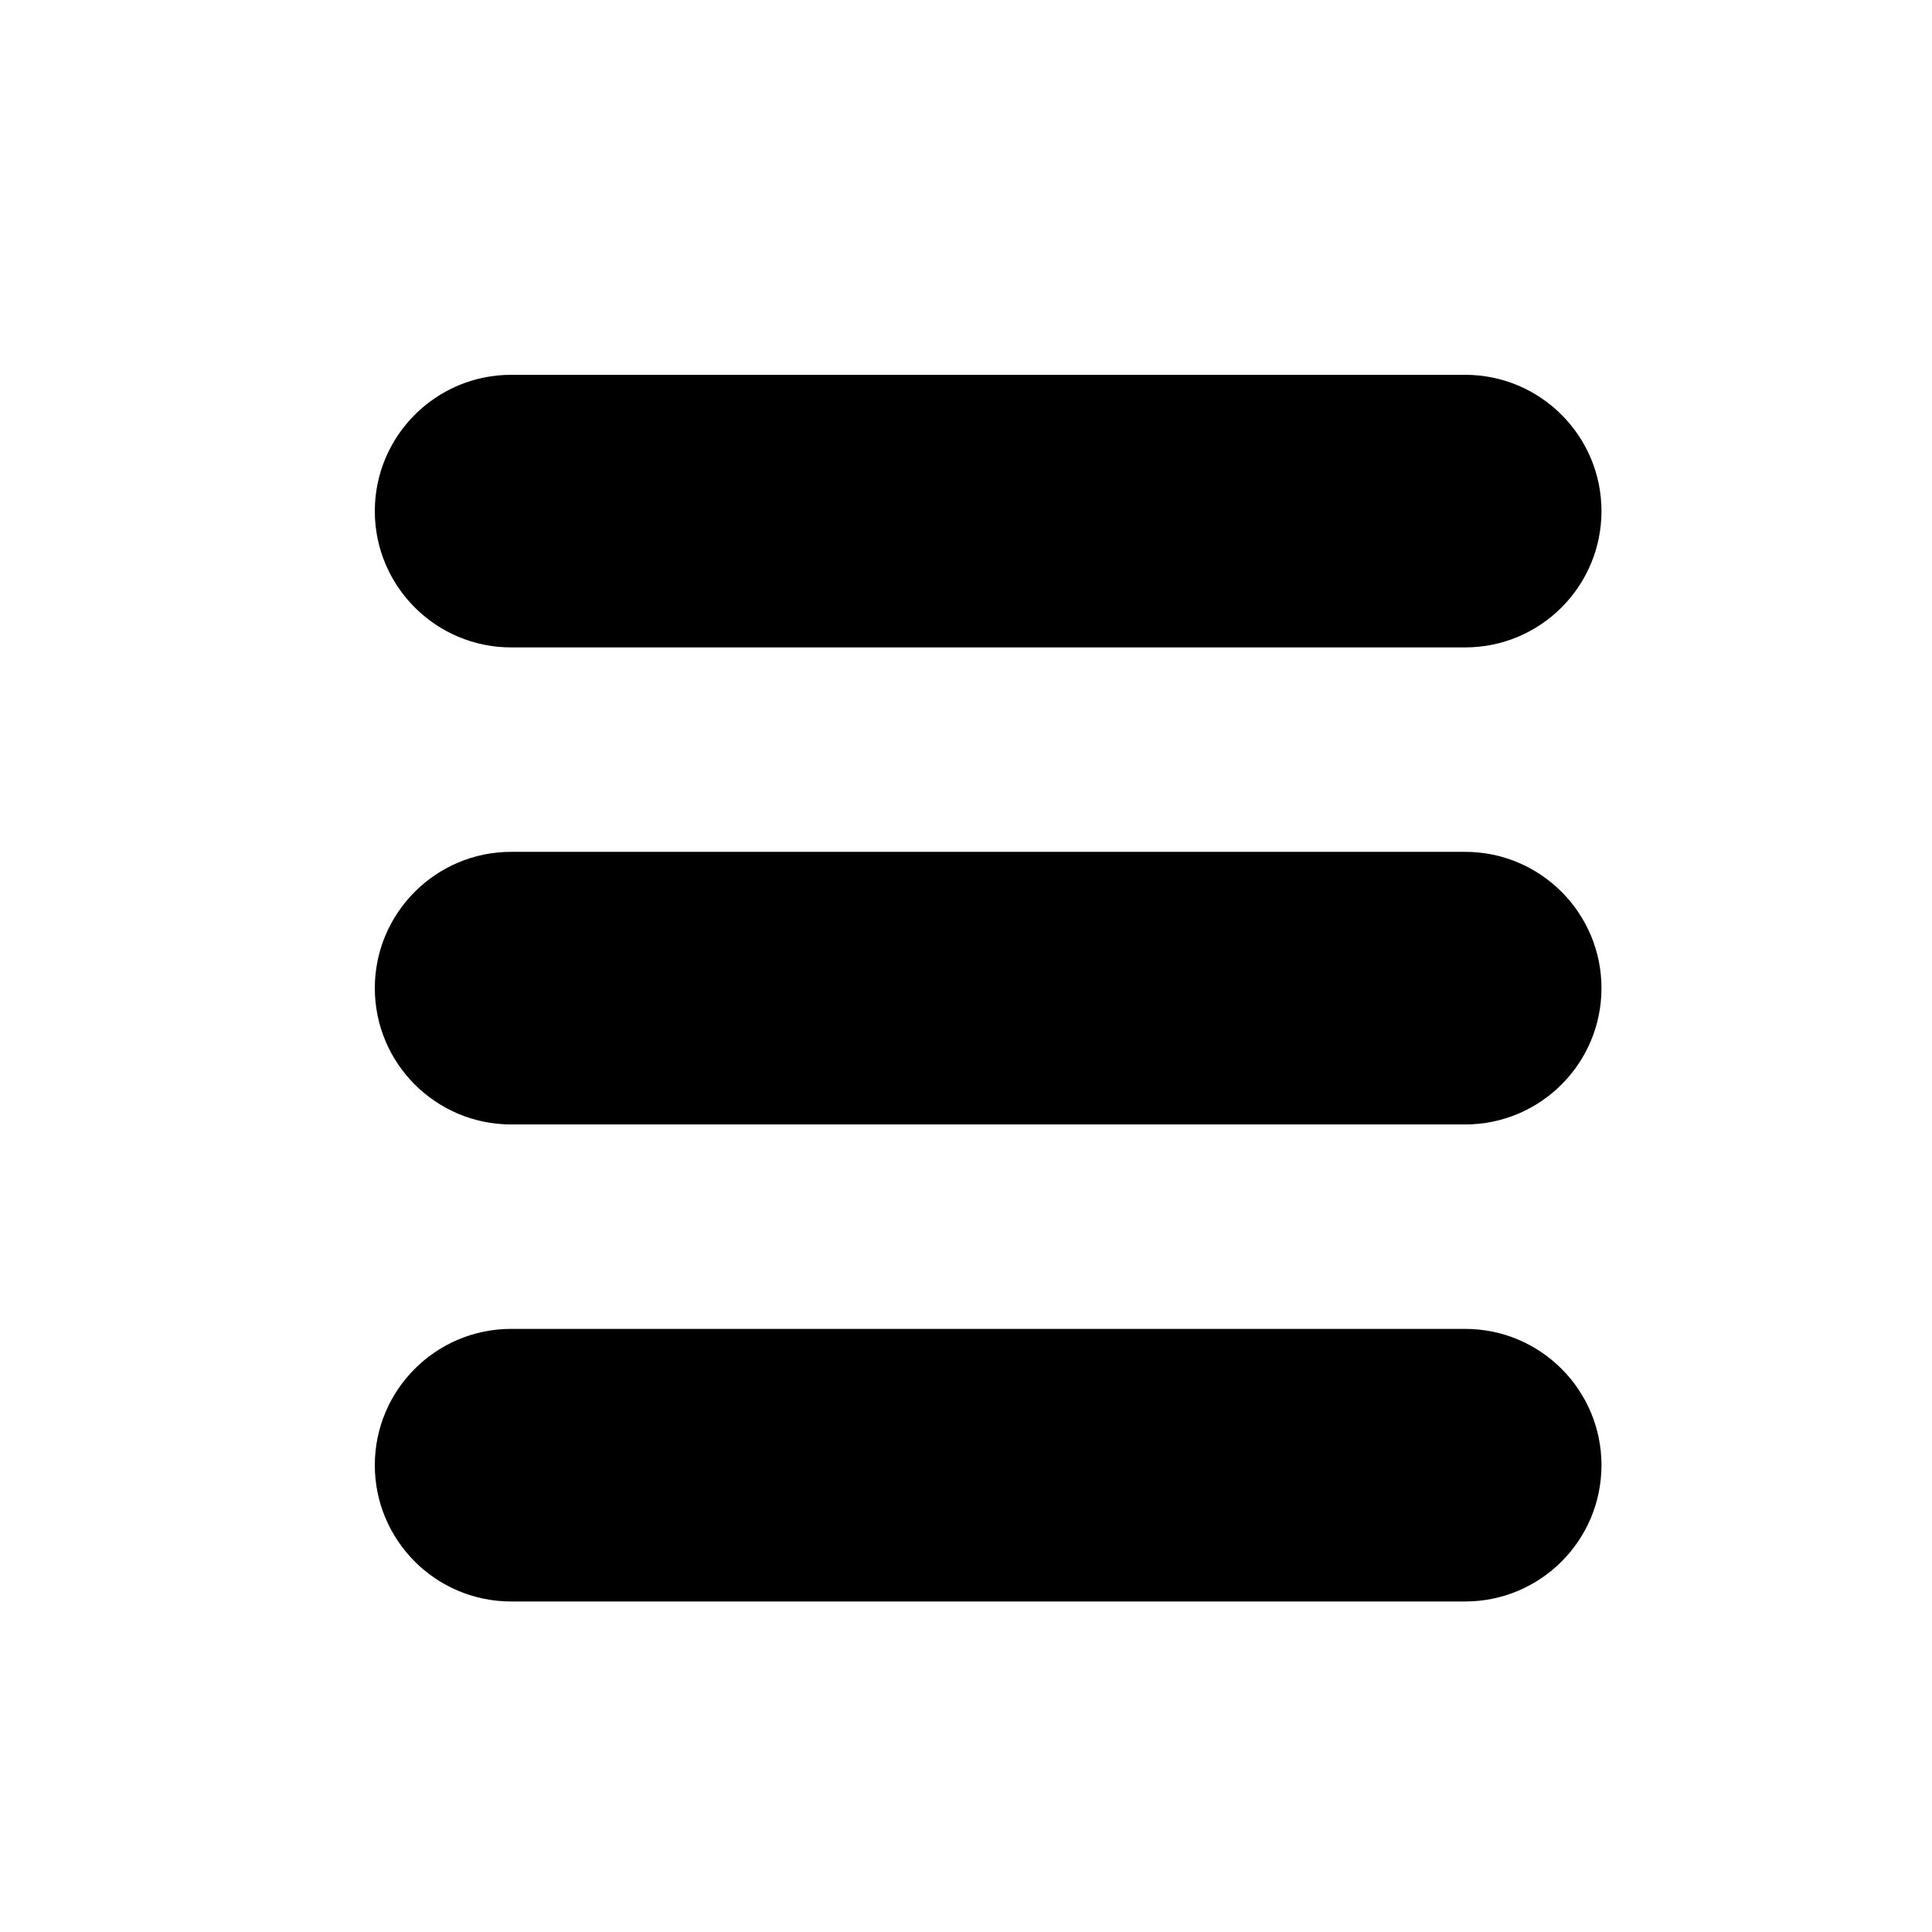
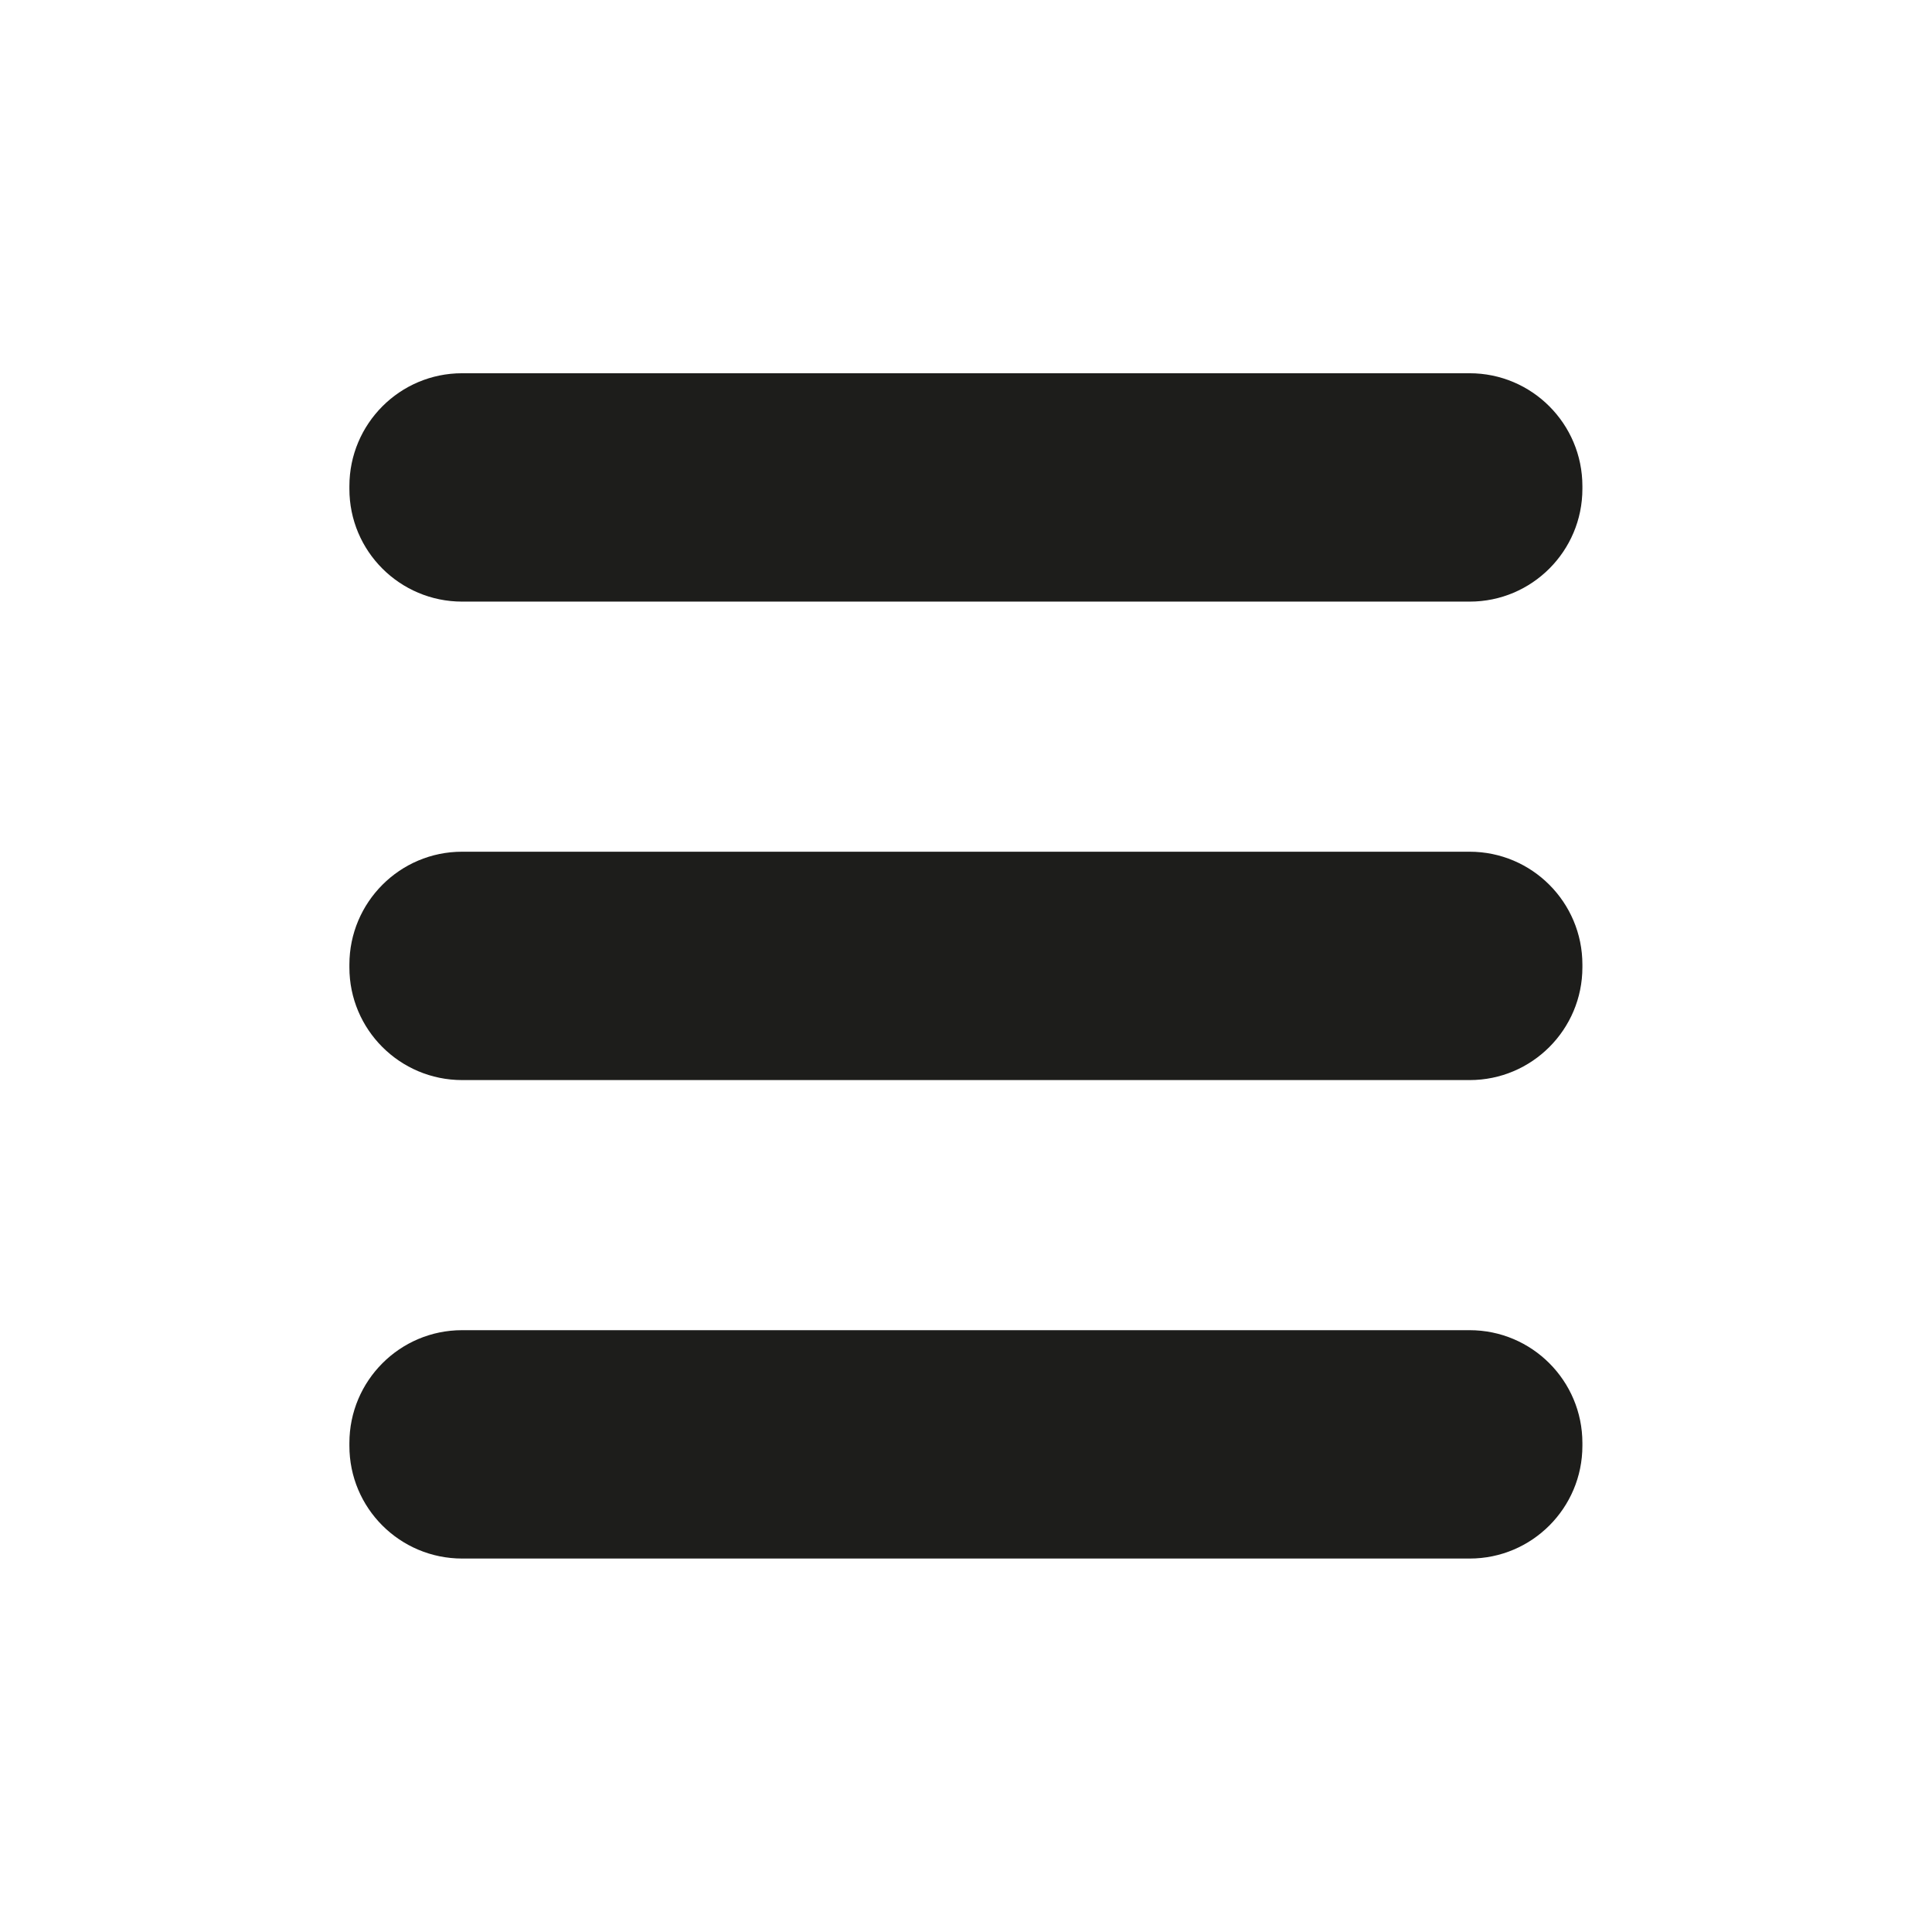
- <svg xmlns="http://www.w3.org/2000/svg" version="1.1" id="Layer_1" x="0px" y="0px" width="28.35px" height="28.35px" viewBox="0 0 28.35 28.35" style="enable-background:new 0 0 28.35 28.35;" xml:space="preserve">
-   <path d="M21.5,19.5h-14c-1.103,0-2,0.896-2,2s0.897,2,2,2h14c1.104,0,2-0.896,2-2S22.604,19.5,21.5,19.5z M23.5,14.5  c0,1.104-0.896,2-2,2h-14c-1.103,0-2-0.896-2-2c0-1.103,0.897-2,2-2h14C22.604,12.5,23.5,13.397,23.5,14.5z M23.5,7.5  c0,1.103-0.896,2-2,2h-14c-1.103,0-2-0.897-2-2s0.897-2,2-2h14C22.604,5.5,23.5,6.397,23.5,7.5z" />
+ <svg xmlns="http://www.w3.org/2000/svg" version="1.1" id="Layer_2" x="0px" y="0px" width="28.35px" height="28.35px" viewBox="0 0 28.35 28.35" enable-background="new 0 0 28.35 28.35" xml:space="preserve">
+   <g>
+     <path fill="#1D1D1B" d="M21.565,12.498H6.78c-0.912,0-1.653,0.742-1.653,1.656v0.016v0.004v0.004v0.017   c-0.001,0.912,0.74,1.654,1.655,1.654h14.784c0.913,0,1.654-0.742,1.654-1.655v-0.017v-0.004v-0.004v-0.015   C23.22,13.24,22.479,12.498,21.565,12.498z" />
+     <path fill="#1D1D1B" d="M21.565,5.477H6.78c-0.912,0-1.653,0.742-1.653,1.656v0.016v0.004v0.004v0.017   c-0.001,0.913,0.74,1.654,1.655,1.654h14.784c0.913,0,1.654-0.741,1.654-1.655V7.156V7.152V7.148V7.134   C23.22,6.219,22.479,5.477,21.565,5.477z" />
+     <path fill="#1D1D1B" d="M21.565,19.519H6.78c-0.912,0-1.653,0.742-1.653,1.656v0.016v0.004v0.004v0.017   c-0.001,0.913,0.74,1.654,1.655,1.654h14.784c0.913,0,1.654-0.741,1.654-1.655v-0.017v-0.004V21.19v-0.015   C23.22,20.261,22.479,19.519,21.565,19.519z" />
+   </g>
</svg>
